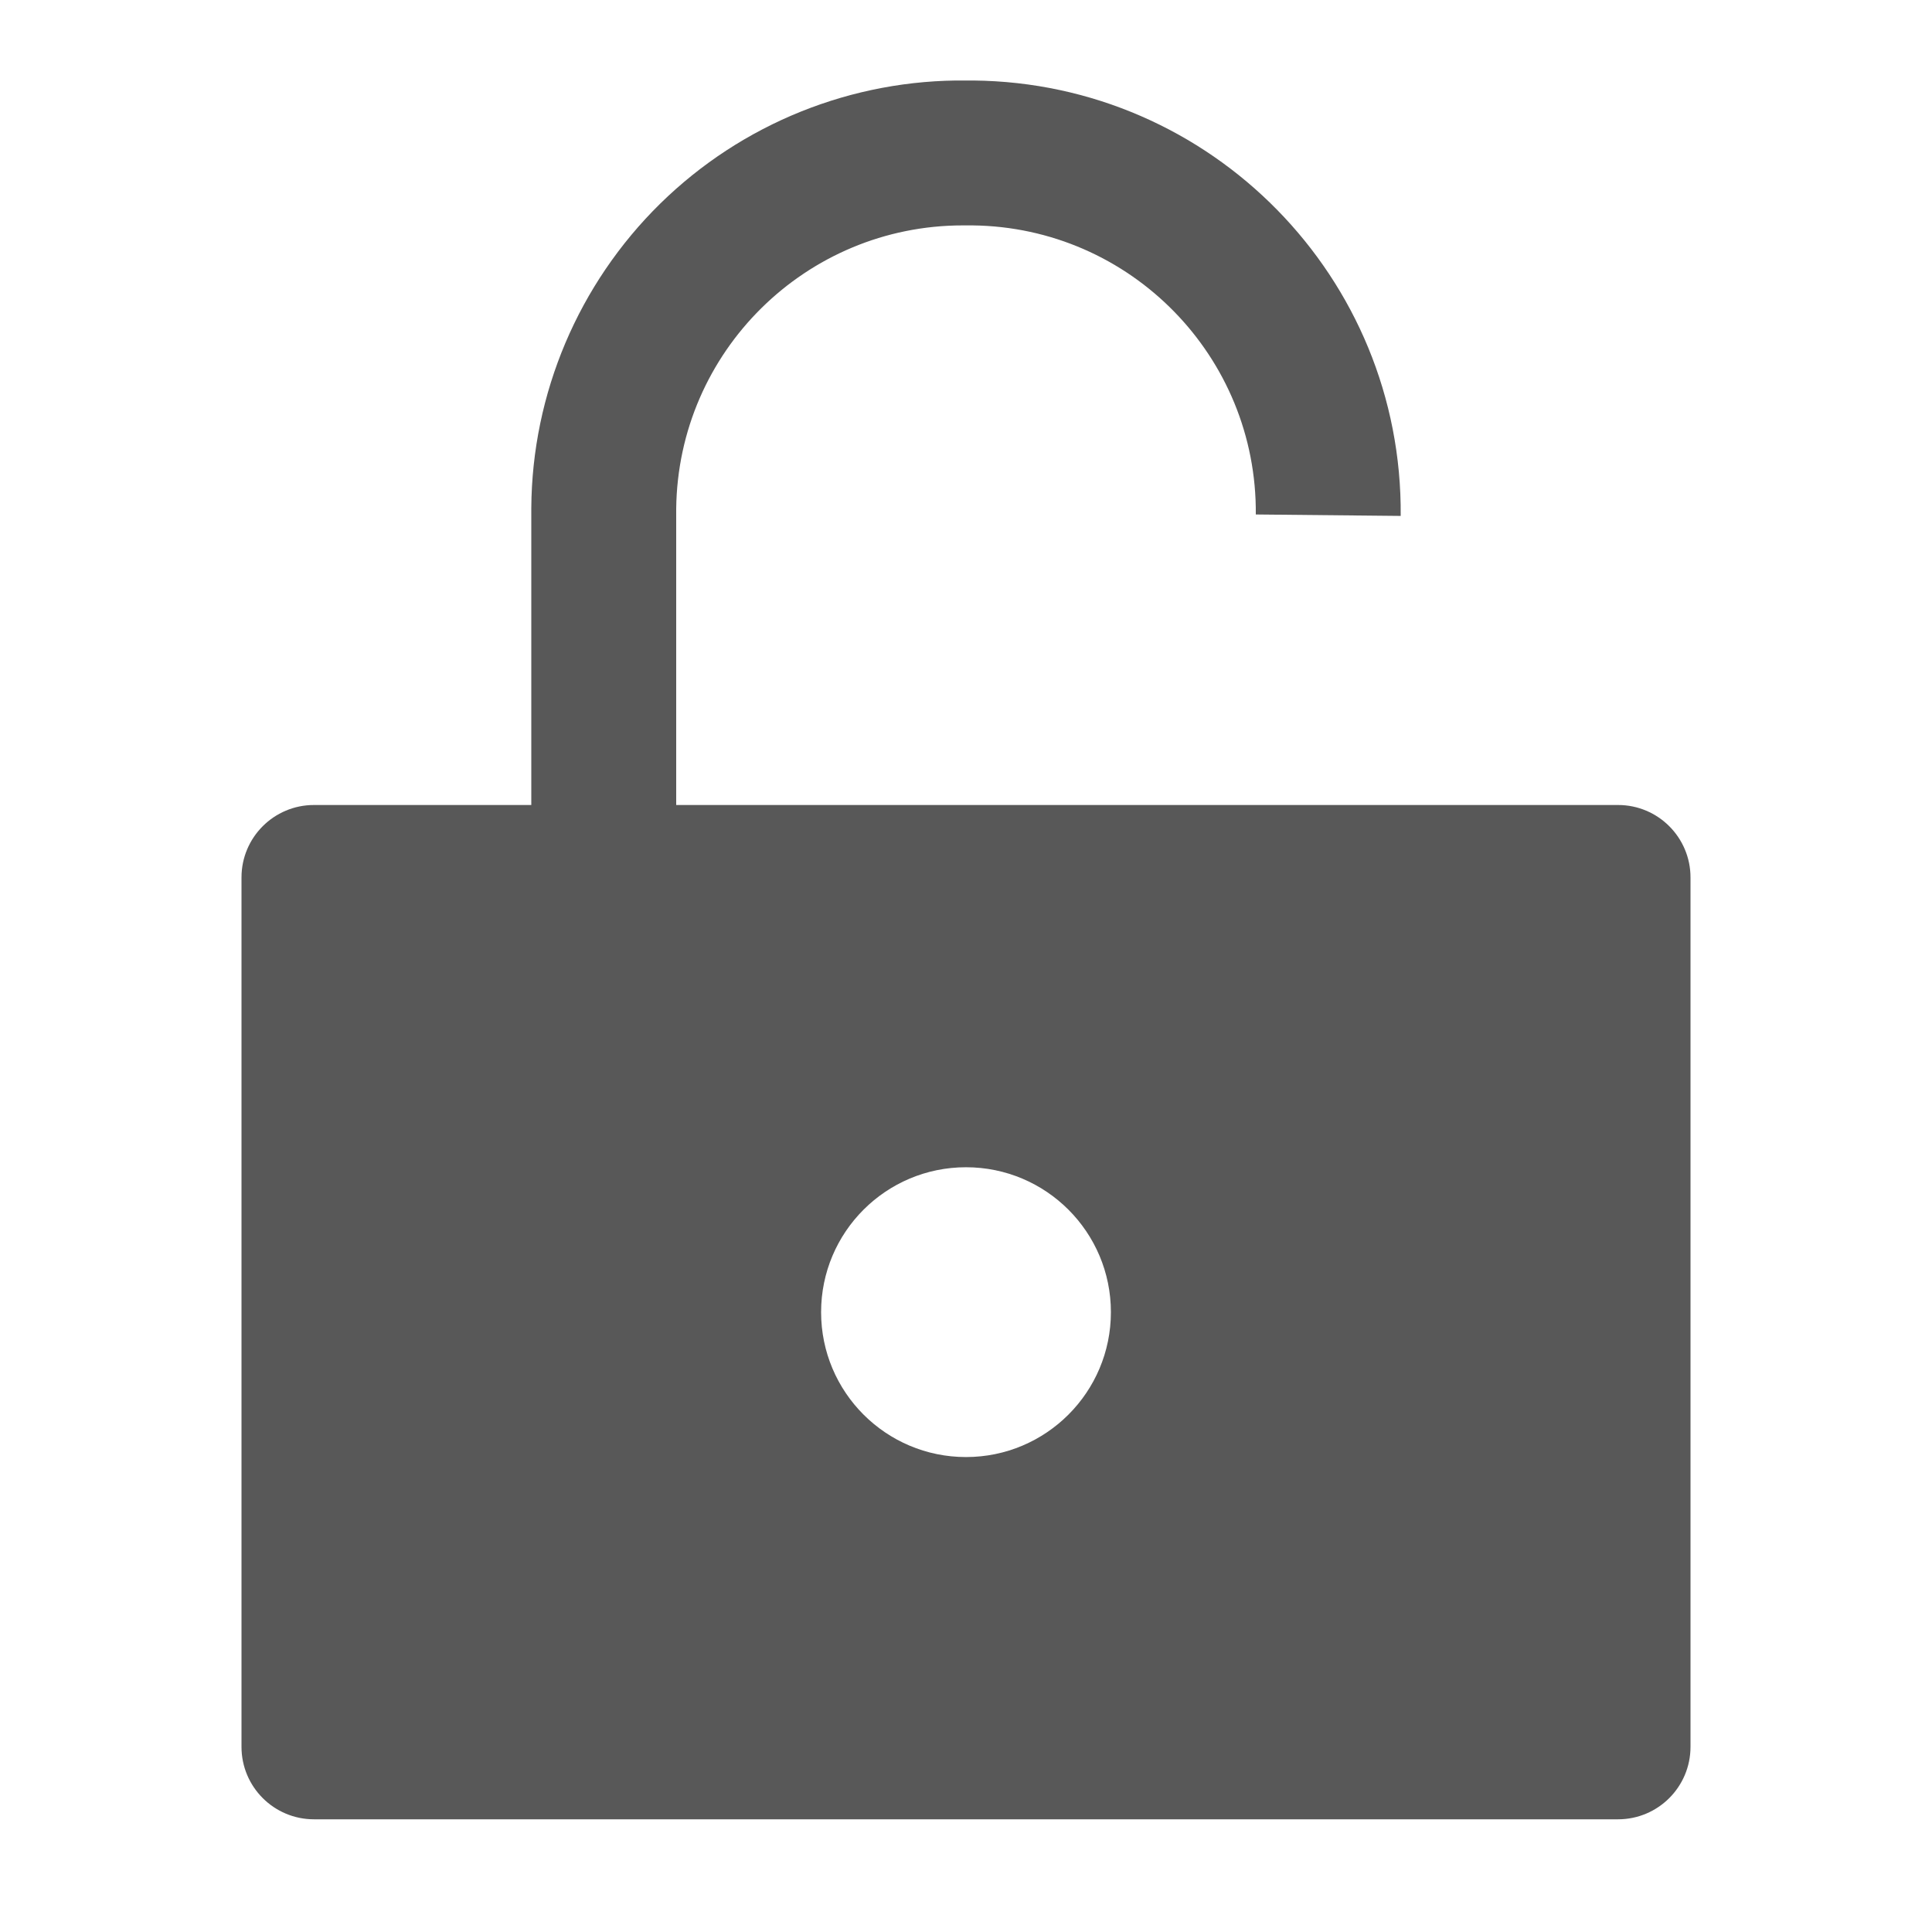
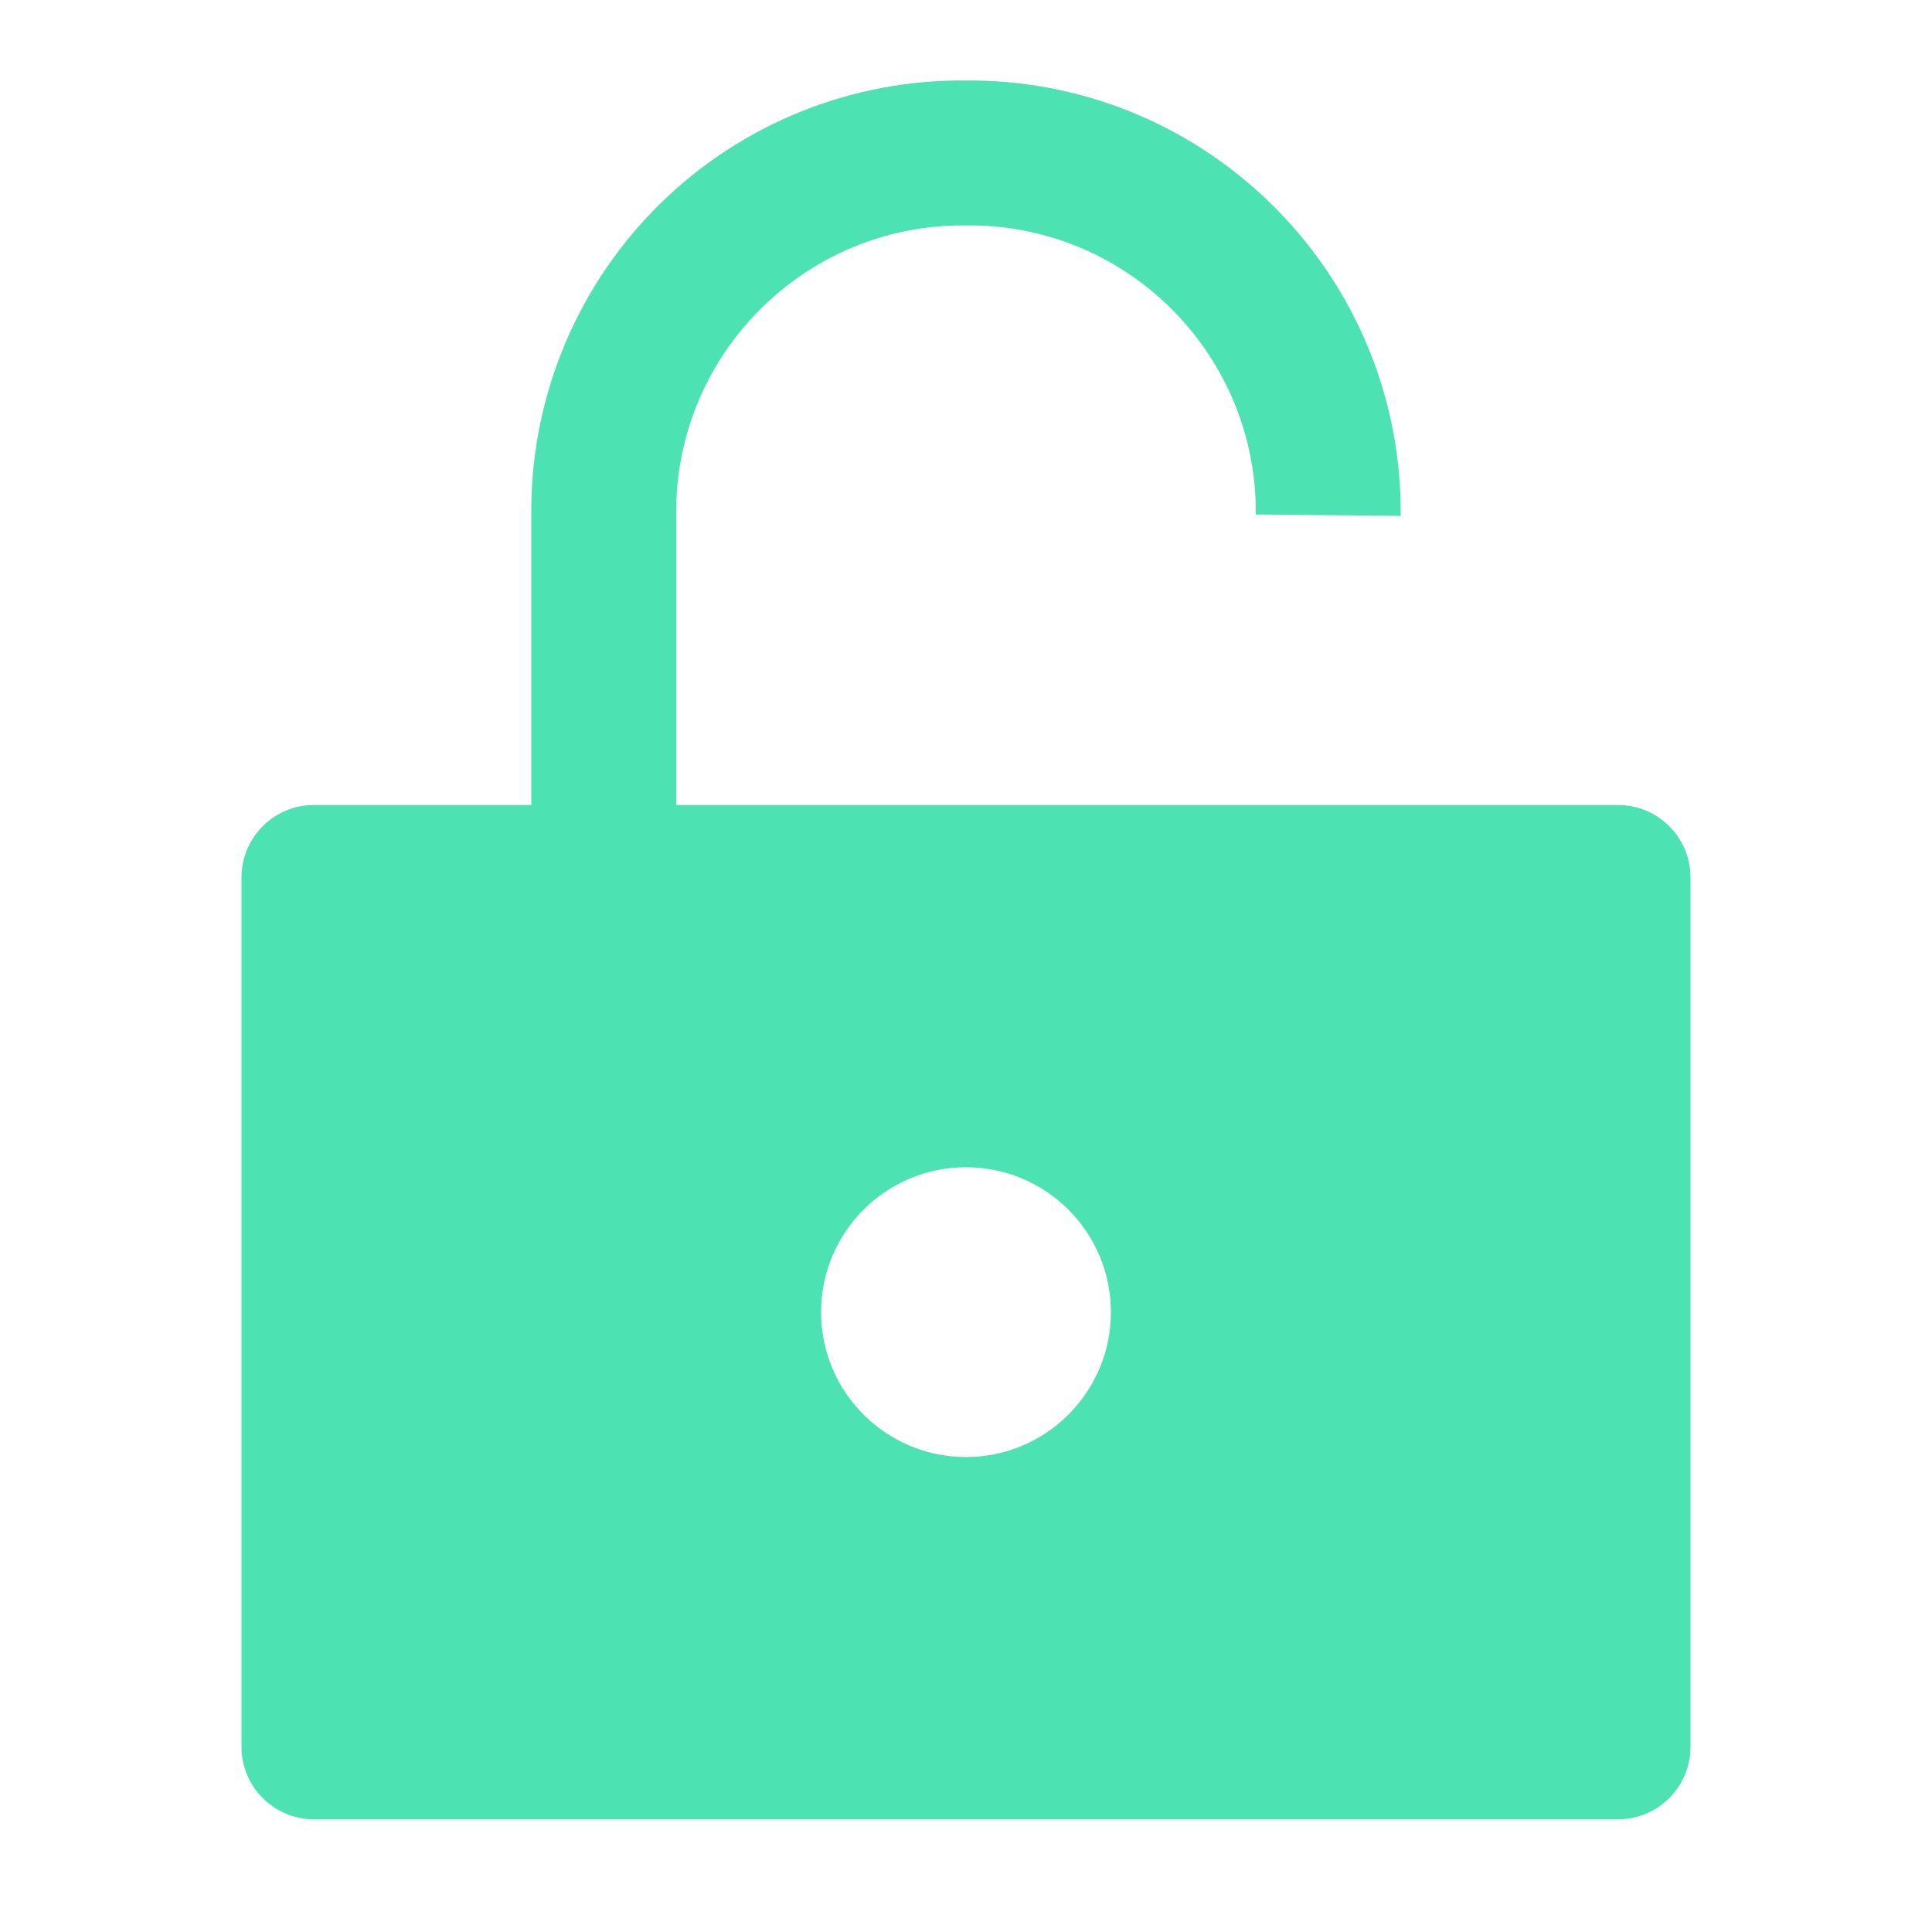
<svg xmlns="http://www.w3.org/2000/svg" width="16" height="16" viewBox="0 0 24 24">
  <g fill="none" fill-rule="evenodd" opacity=".7">
    <g fill-rule="nonzero">
      <g transform="translate(-378 -24) translate(378 24)">
        <rect width="24" height="24" rx="1" />
-         <g fill="#111">
+         <g fill="#00d592">
          <path d="M17.1 9H5.4V5.319c.023-1.951 1.612-3.52 3.563-3.519h.118c1.962.022 3.536 1.629 3.519 3.591l1.8.018C14.425 2.45 12.049.029 9.09 0h-.081C7.586-.017 6.216.534 5.201 1.53 4.186 2.528 3.609 3.888 3.6 5.31V9H.9c-.497 0-.9.403-.9.9v10.8c0 .497.403.9.9.9h16.2c.497 0 .9-.403.9-.9V9.9c0-.497-.403-.9-.9-.9zM9 17.1c-.994 0-1.8-.806-1.8-1.8s.806-1.8 1.8-1.8 1.8.806 1.8 1.8-.806 1.8-1.8 1.8z" transform="translate(3 1)" />
        </g>
      </g>
    </g>
  </g>
</svg>
